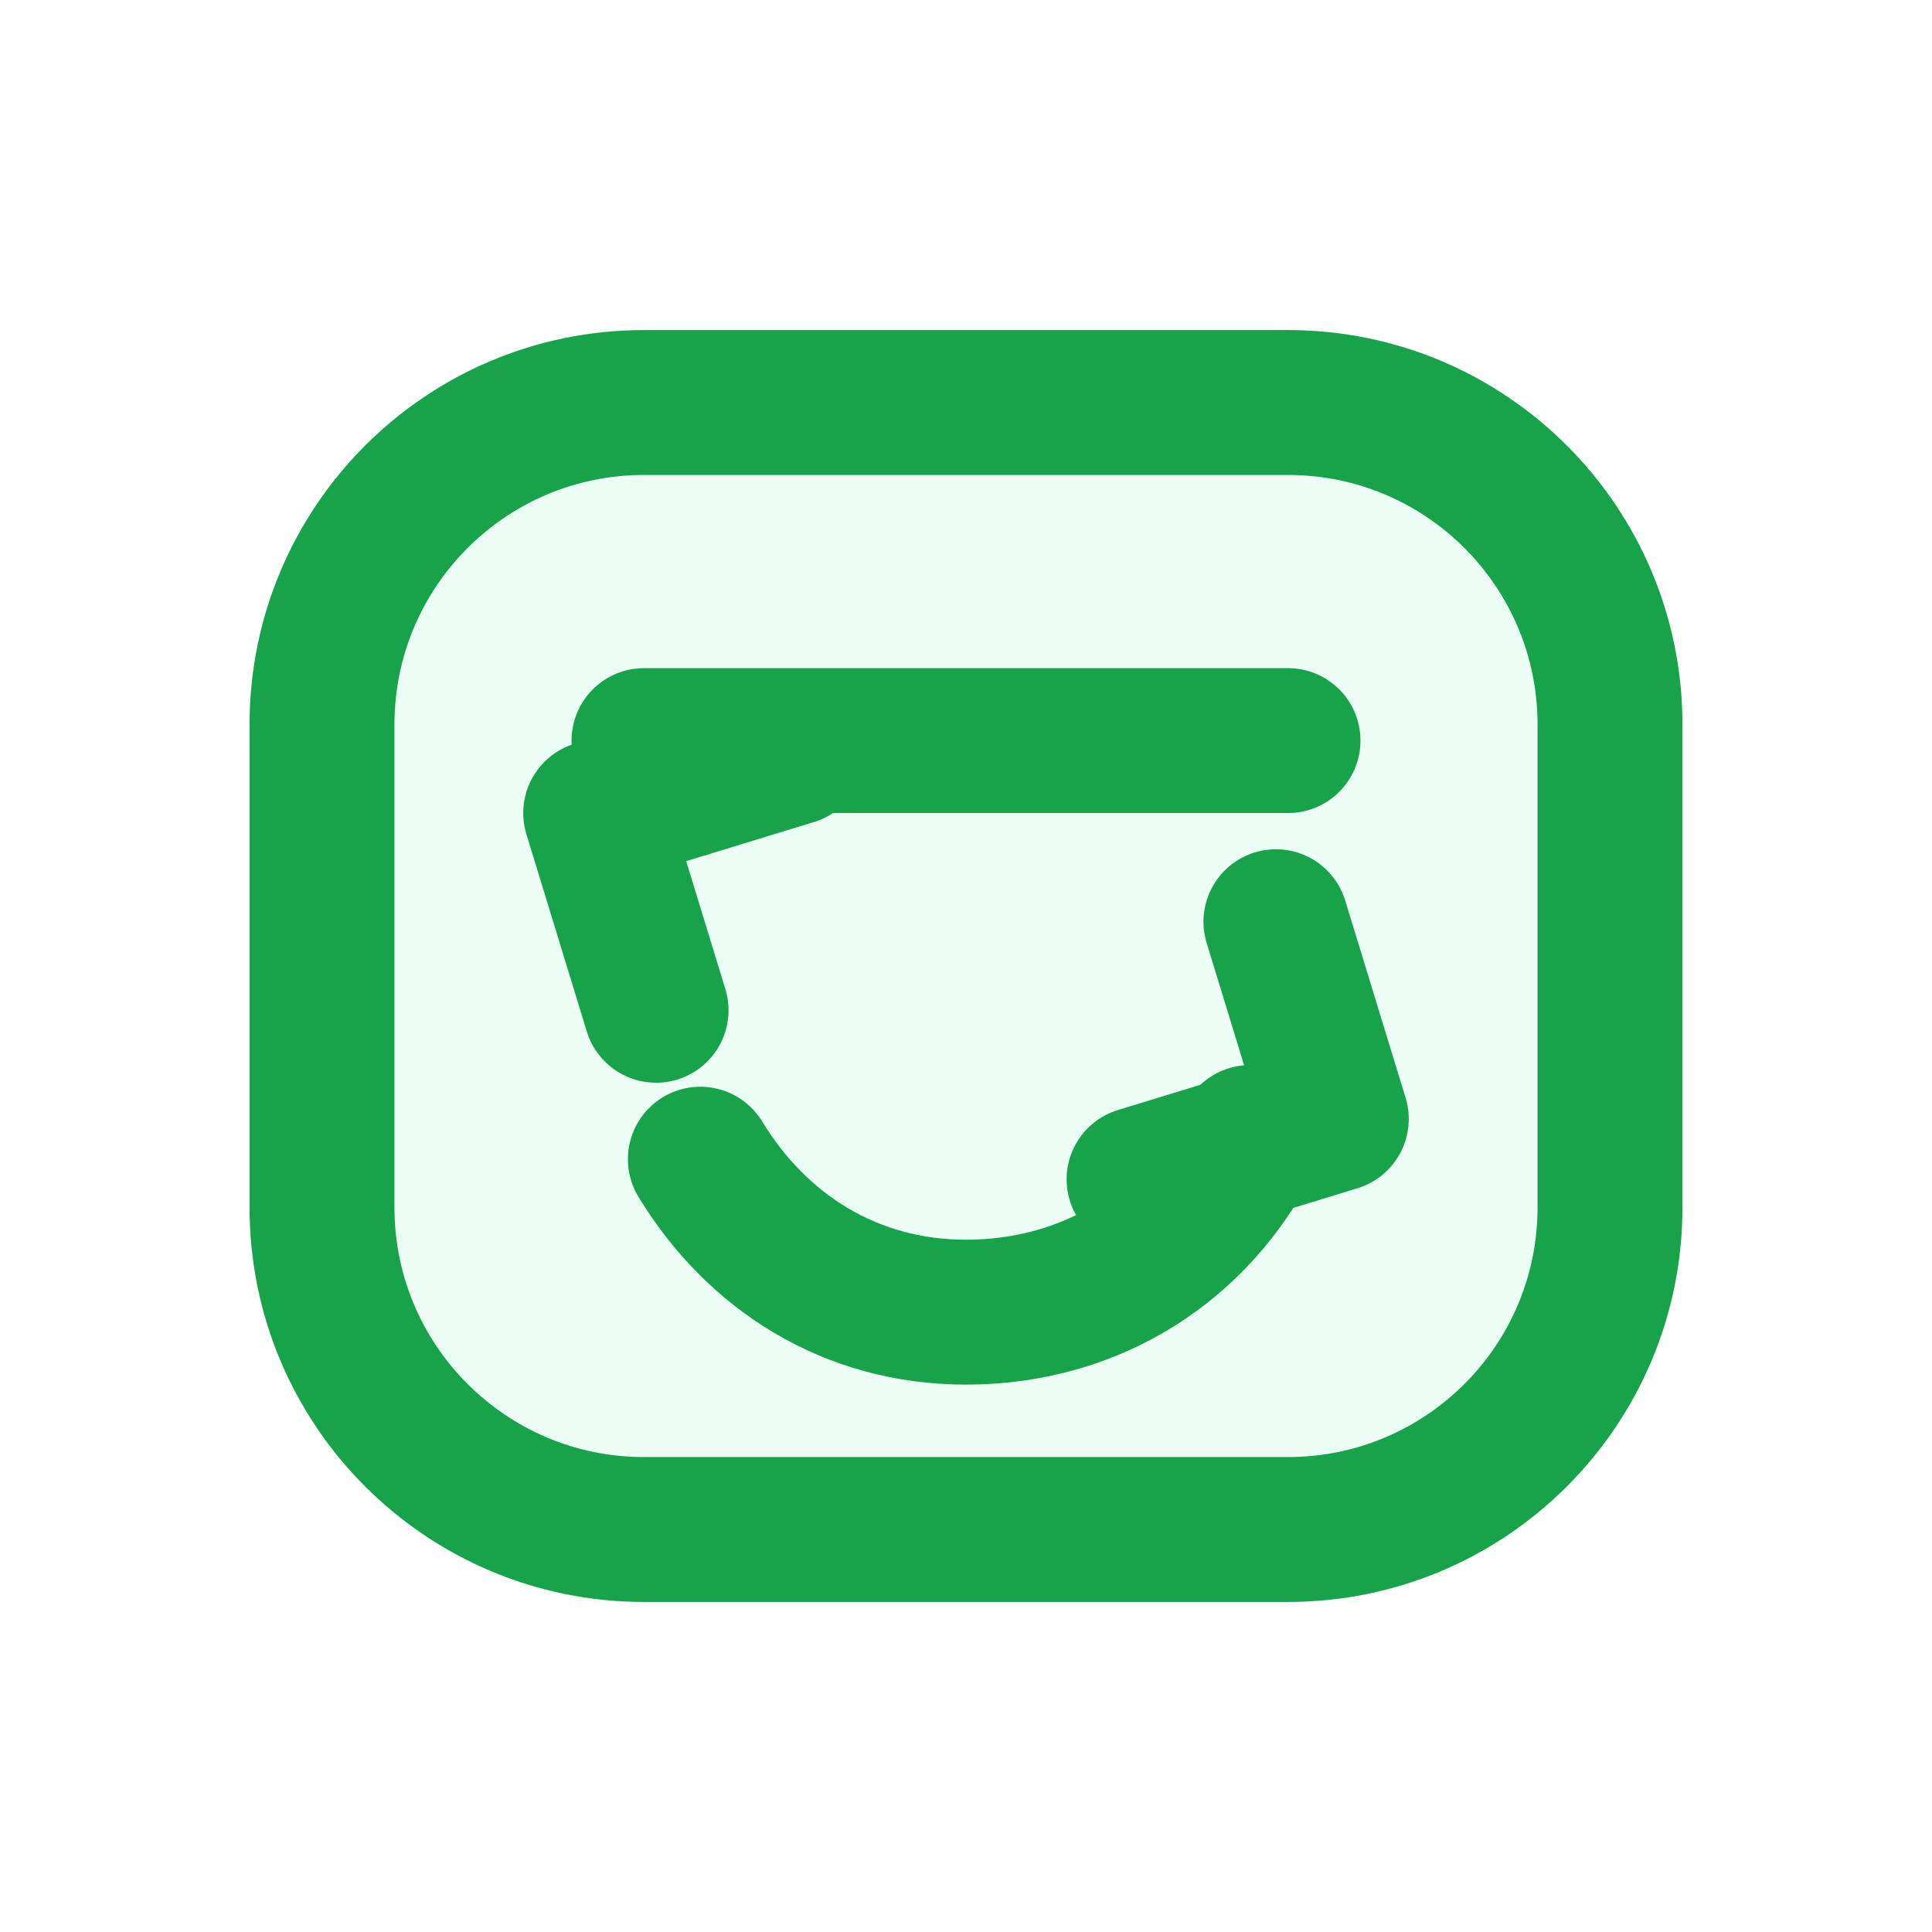
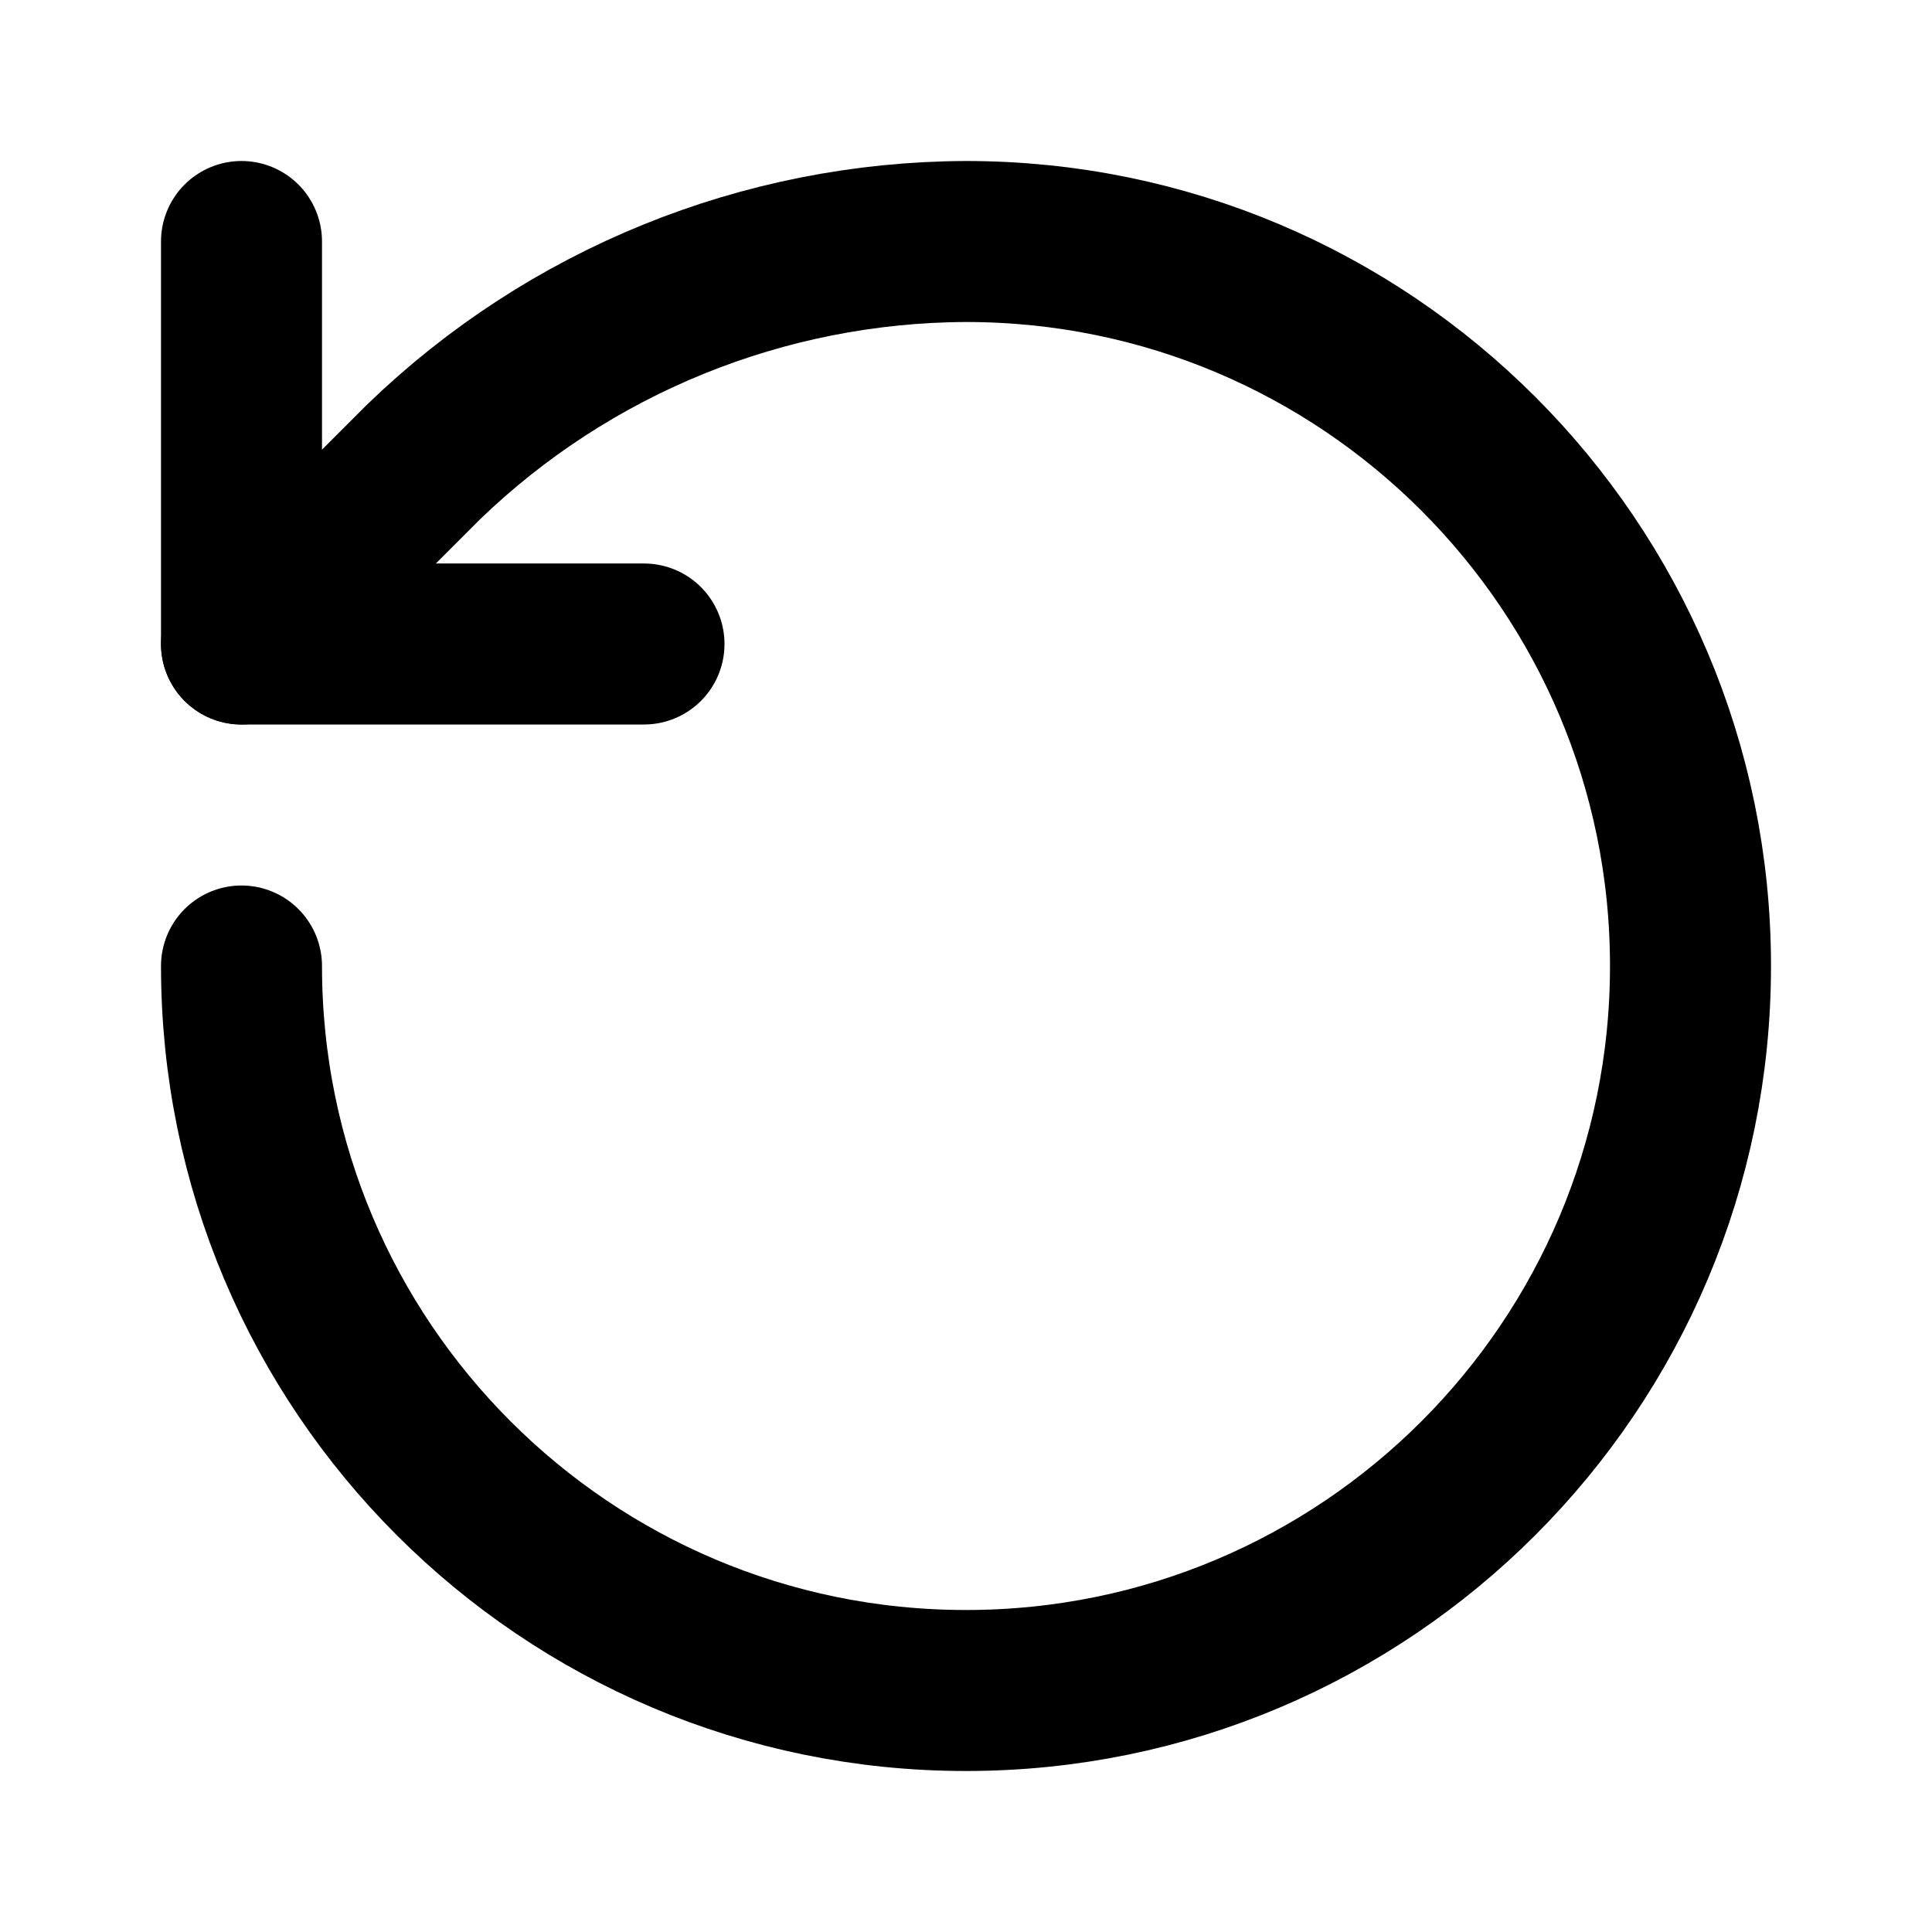
- <svg xmlns="http://www.w3.org/2000/svg" width="24" height="24" viewBox="0 0 24 24" fill="none">
-   <rect x="4" y="5" width="16" height="14" rx="4" fill="#ECFDF5" stroke="#16A34A" stroke-width="1.8" />
-   <path d="M8 9.2H16" stroke="#16A34A" stroke-width="1.8" stroke-linecap="round" />
-   <path d="M8.7 14.4C9.4 15.55 10.56 16.3 12 16.3C13.58 16.3 14.87 15.45 15.53 14.13" stroke="#16A34A" stroke-width="1.8" stroke-linecap="round" />
-   <path d="M15.85 11.45L16.6 13.9L14.15 14.65" stroke="#16A34A" stroke-width="1.8" stroke-linecap="round" stroke-linejoin="round" />
-   <path d="M8.15 12.55L7.4 10.1L9.85 9.35" stroke="#16A34A" stroke-width="1.8" stroke-linecap="round" stroke-linejoin="round" />
+ <svg xmlns="http://www.w3.org/2000/svg" width="24" height="24" viewBox="0 0 24 24" fill="none" stroke="currentColor" stroke-width="2" stroke-linecap="round" stroke-linejoin="round">
+   <path d="M3 12a9 9 0 1 0 9-9 9.75 9.75 0 0 0-6.74 2.74L3 8" />
+   <path d="M3 3v5h5" />
</svg>
